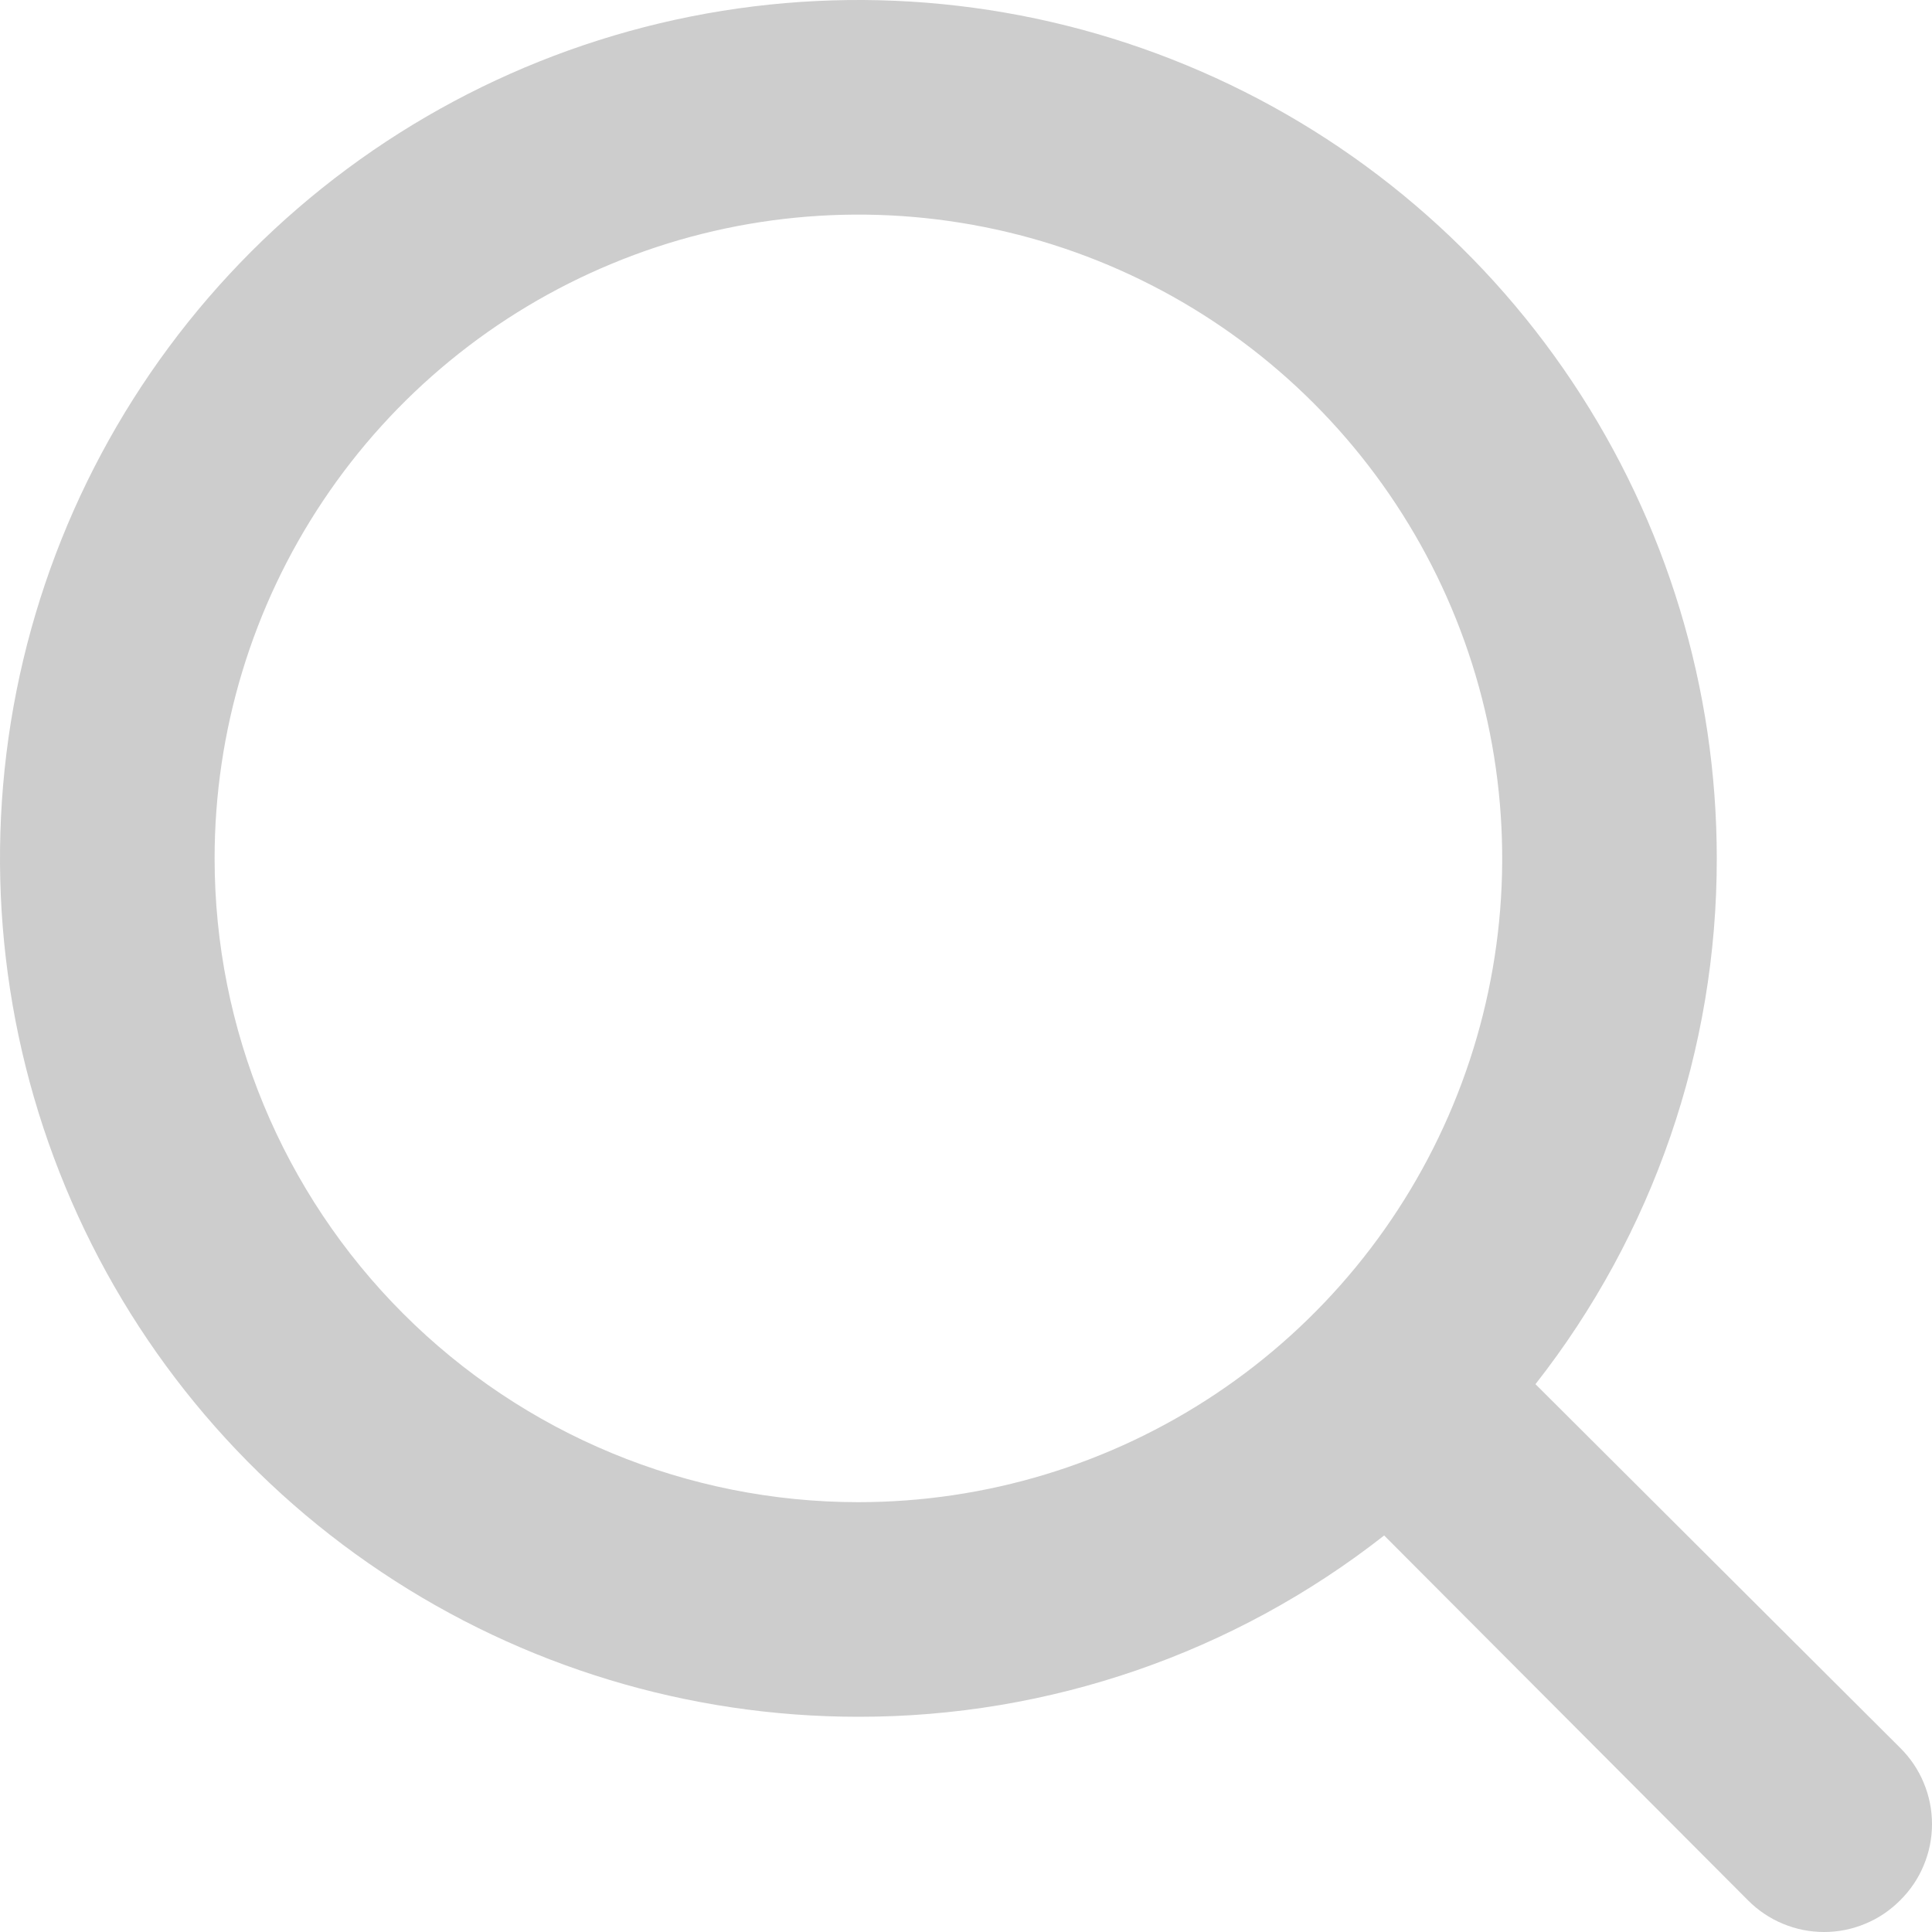
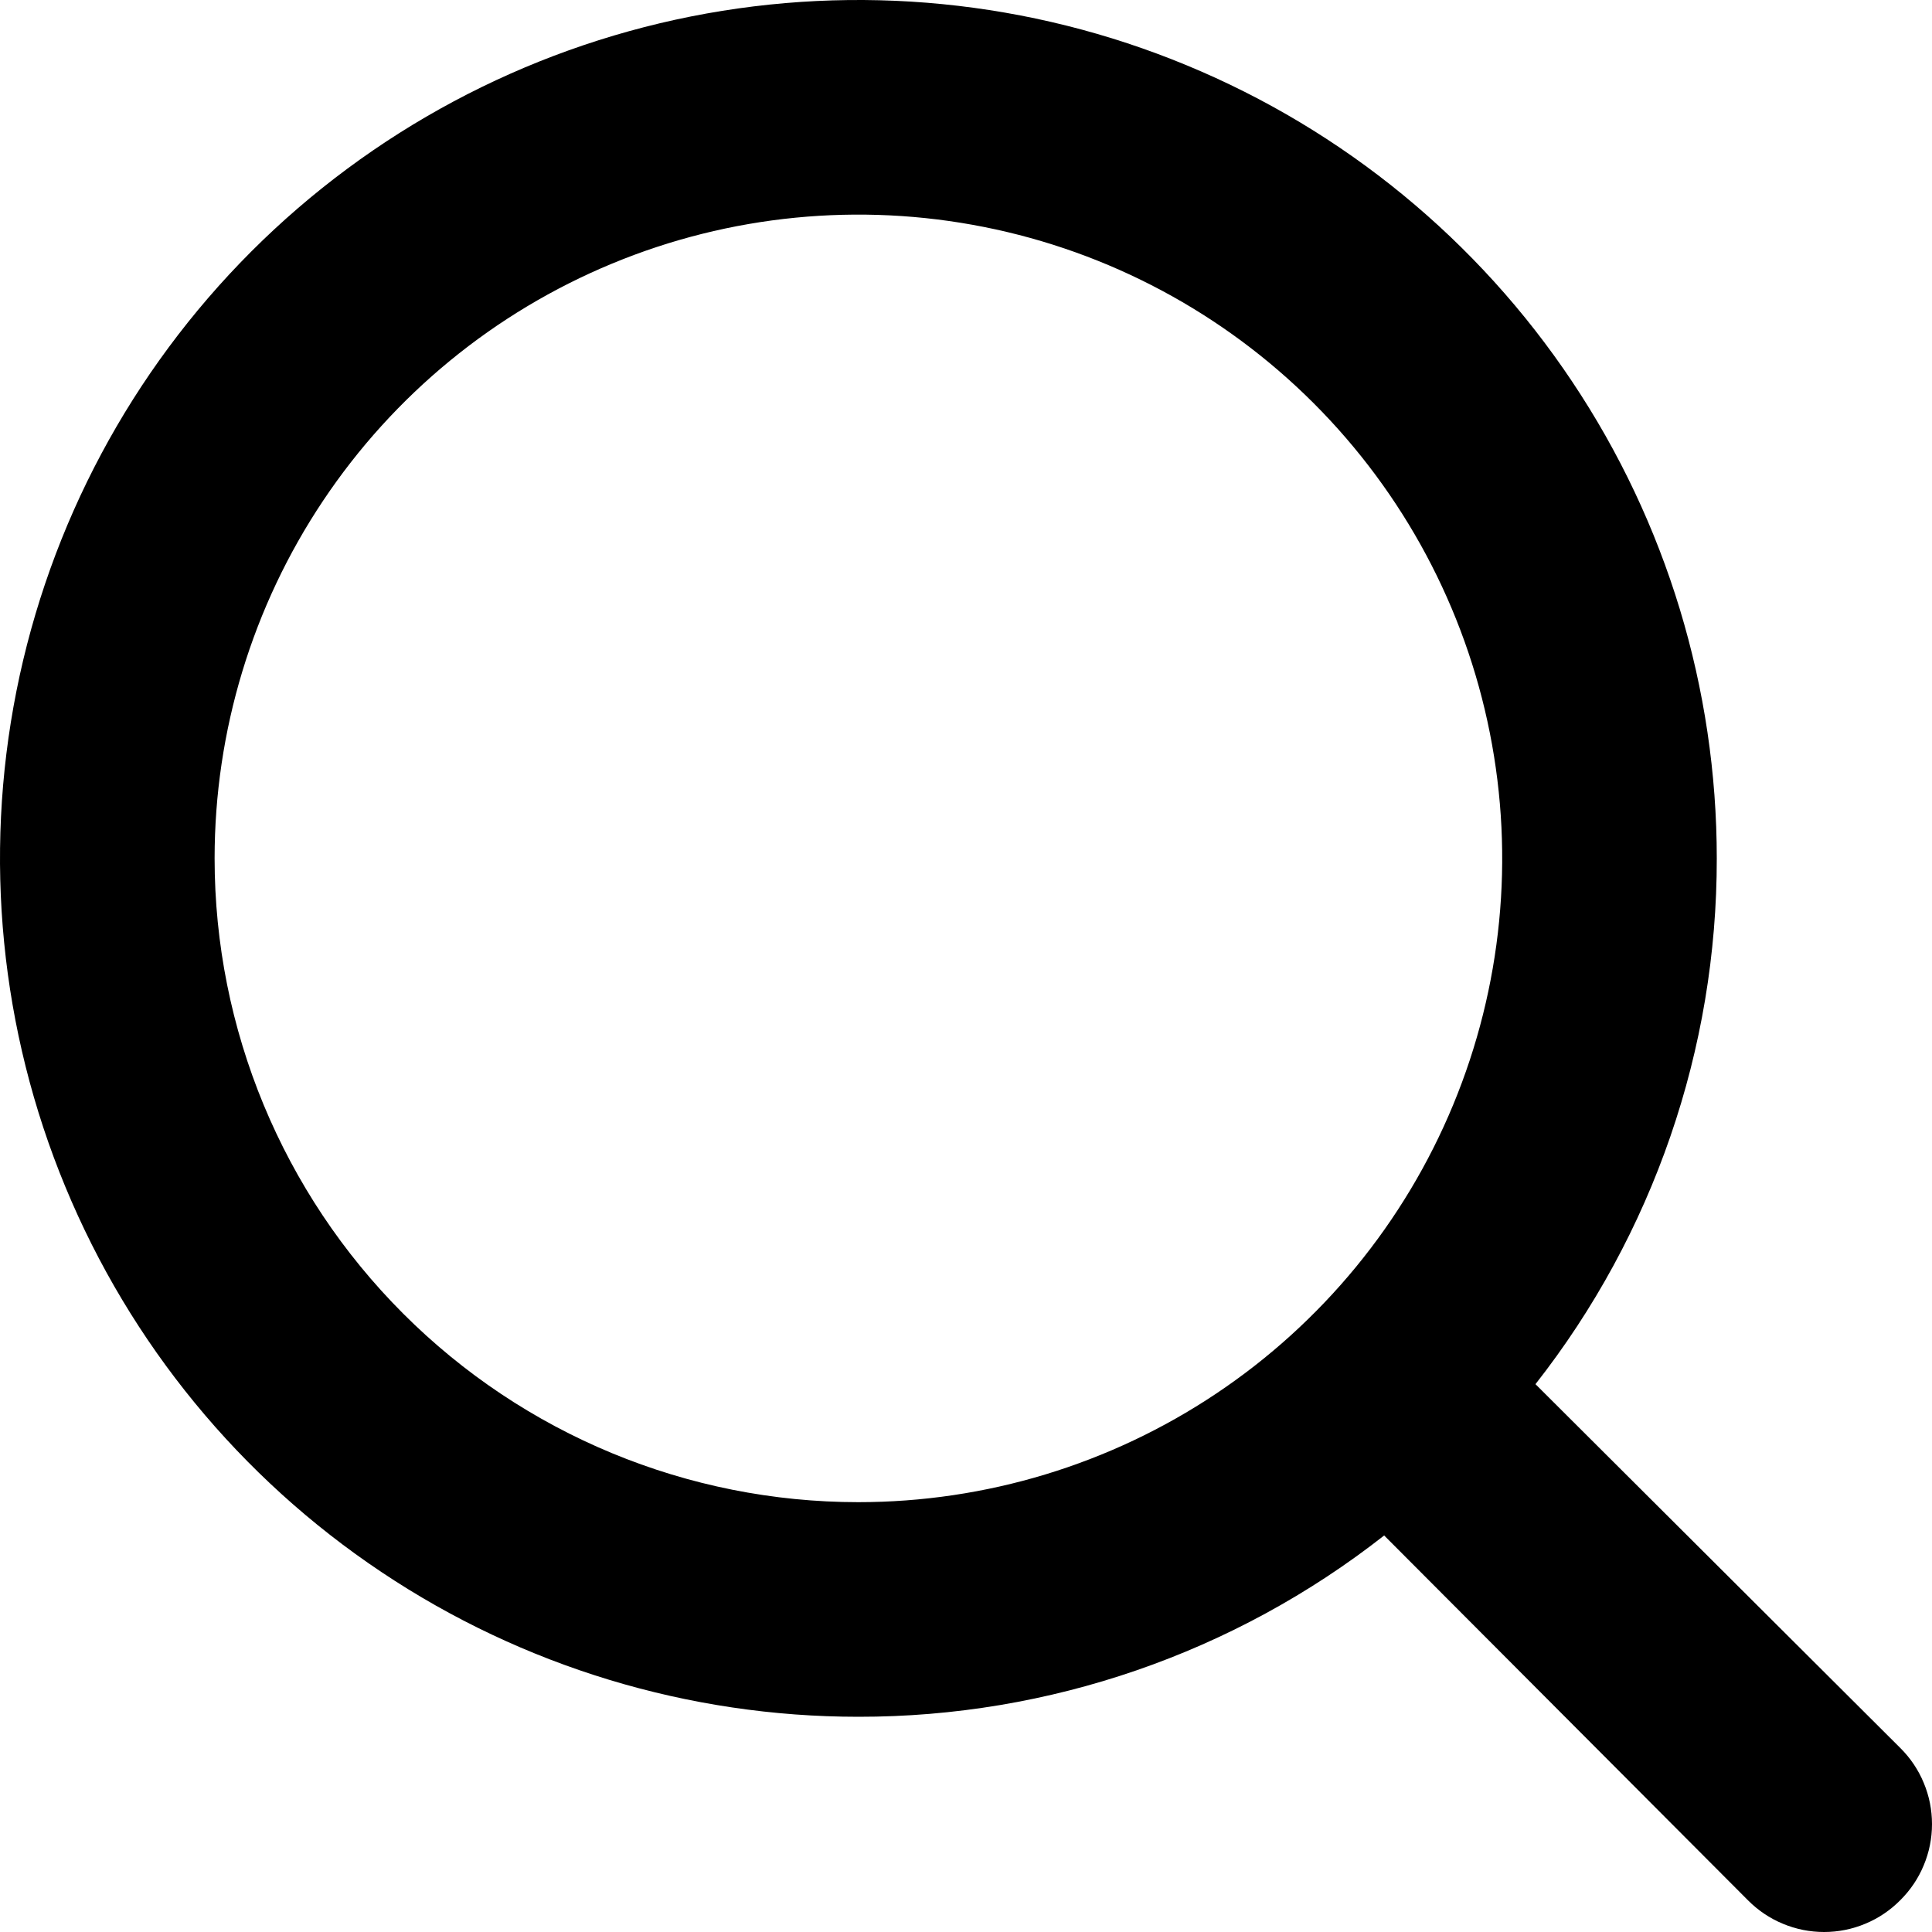
<svg xmlns="http://www.w3.org/2000/svg" width="25" height="25" viewBox="0 0 25 25" fill="none">
-   <path d="M24.589 22.618L19.869 17.911C21.392 15.97 22.218 13.574 22.215 11.107C22.215 8.911 21.564 6.763 20.343 4.937C19.123 3.11 17.388 1.686 15.358 0.846C13.329 0.005 11.095 -0.215 8.941 0.213C6.786 0.642 4.807 1.7 3.253 3.253C1.7 4.807 0.642 6.786 0.213 8.941C-0.215 11.095 0.005 13.329 0.846 15.358C1.686 17.388 3.11 19.123 4.937 20.343C6.763 21.564 8.911 22.215 11.107 22.215C13.574 22.218 15.97 21.392 17.911 19.869L22.618 24.589C22.747 24.719 22.9 24.823 23.07 24.893C23.239 24.964 23.42 25 23.604 25C23.787 25 23.968 24.964 24.137 24.893C24.307 24.823 24.46 24.719 24.589 24.589C24.719 24.46 24.823 24.307 24.893 24.137C24.964 23.968 25 23.787 25 23.604C25 23.42 24.964 23.239 24.893 23.07C24.823 22.9 24.719 22.747 24.589 22.618ZM2.777 11.107C2.777 9.46 3.265 7.849 4.181 6.479C5.096 5.109 6.397 4.042 7.92 3.411C9.442 2.78 11.117 2.616 12.733 2.937C14.349 3.258 15.833 4.052 16.998 5.217C18.163 6.382 18.957 7.866 19.278 9.482C19.6 11.098 19.435 12.773 18.804 14.296C18.174 15.818 17.106 17.119 15.736 18.034C14.366 18.95 12.755 19.438 11.107 19.438C8.898 19.438 6.779 18.561 5.217 16.998C3.655 15.436 2.777 13.317 2.777 11.107Z" fill="#CDCDCD" />
+   <path d="M24.589 22.618L19.869 17.911C21.392 15.97 22.218 13.574 22.215 11.107C22.215 8.911 21.564 6.763 20.343 4.937C19.123 3.11 17.388 1.686 15.358 0.846C13.329 0.005 11.095 -0.215 8.941 0.213C6.786 0.642 4.807 1.7 3.253 3.253C1.7 4.807 0.642 6.786 0.213 8.941C-0.215 11.095 0.005 13.329 0.846 15.358C1.686 17.388 3.11 19.123 4.937 20.343C6.763 21.564 8.911 22.215 11.107 22.215C13.574 22.218 15.97 21.392 17.911 19.869L22.618 24.589C22.747 24.719 22.9 24.823 23.07 24.893C23.239 24.964 23.42 25 23.604 25C23.787 25 23.968 24.964 24.137 24.893C24.307 24.823 24.46 24.719 24.589 24.589C24.719 24.46 24.823 24.307 24.893 24.137C24.964 23.968 25 23.787 25 23.604C25 23.42 24.964 23.239 24.893 23.07C24.823 22.9 24.719 22.747 24.589 22.618ZM2.777 11.107C2.777 9.46 3.265 7.849 4.181 6.479C5.096 5.109 6.397 4.042 7.92 3.411C9.442 2.78 11.117 2.616 12.733 2.937C14.349 3.258 15.833 4.052 16.998 5.217C18.163 6.382 18.957 7.866 19.278 9.482C19.6 11.098 19.435 12.773 18.804 14.296C18.174 15.818 17.106 17.119 15.736 18.034C14.366 18.95 12.755 19.438 11.107 19.438C8.898 19.438 6.779 18.561 5.217 16.998C3.655 15.436 2.777 13.317 2.777 11.107Z" fill="currentColor" />
</svg>
